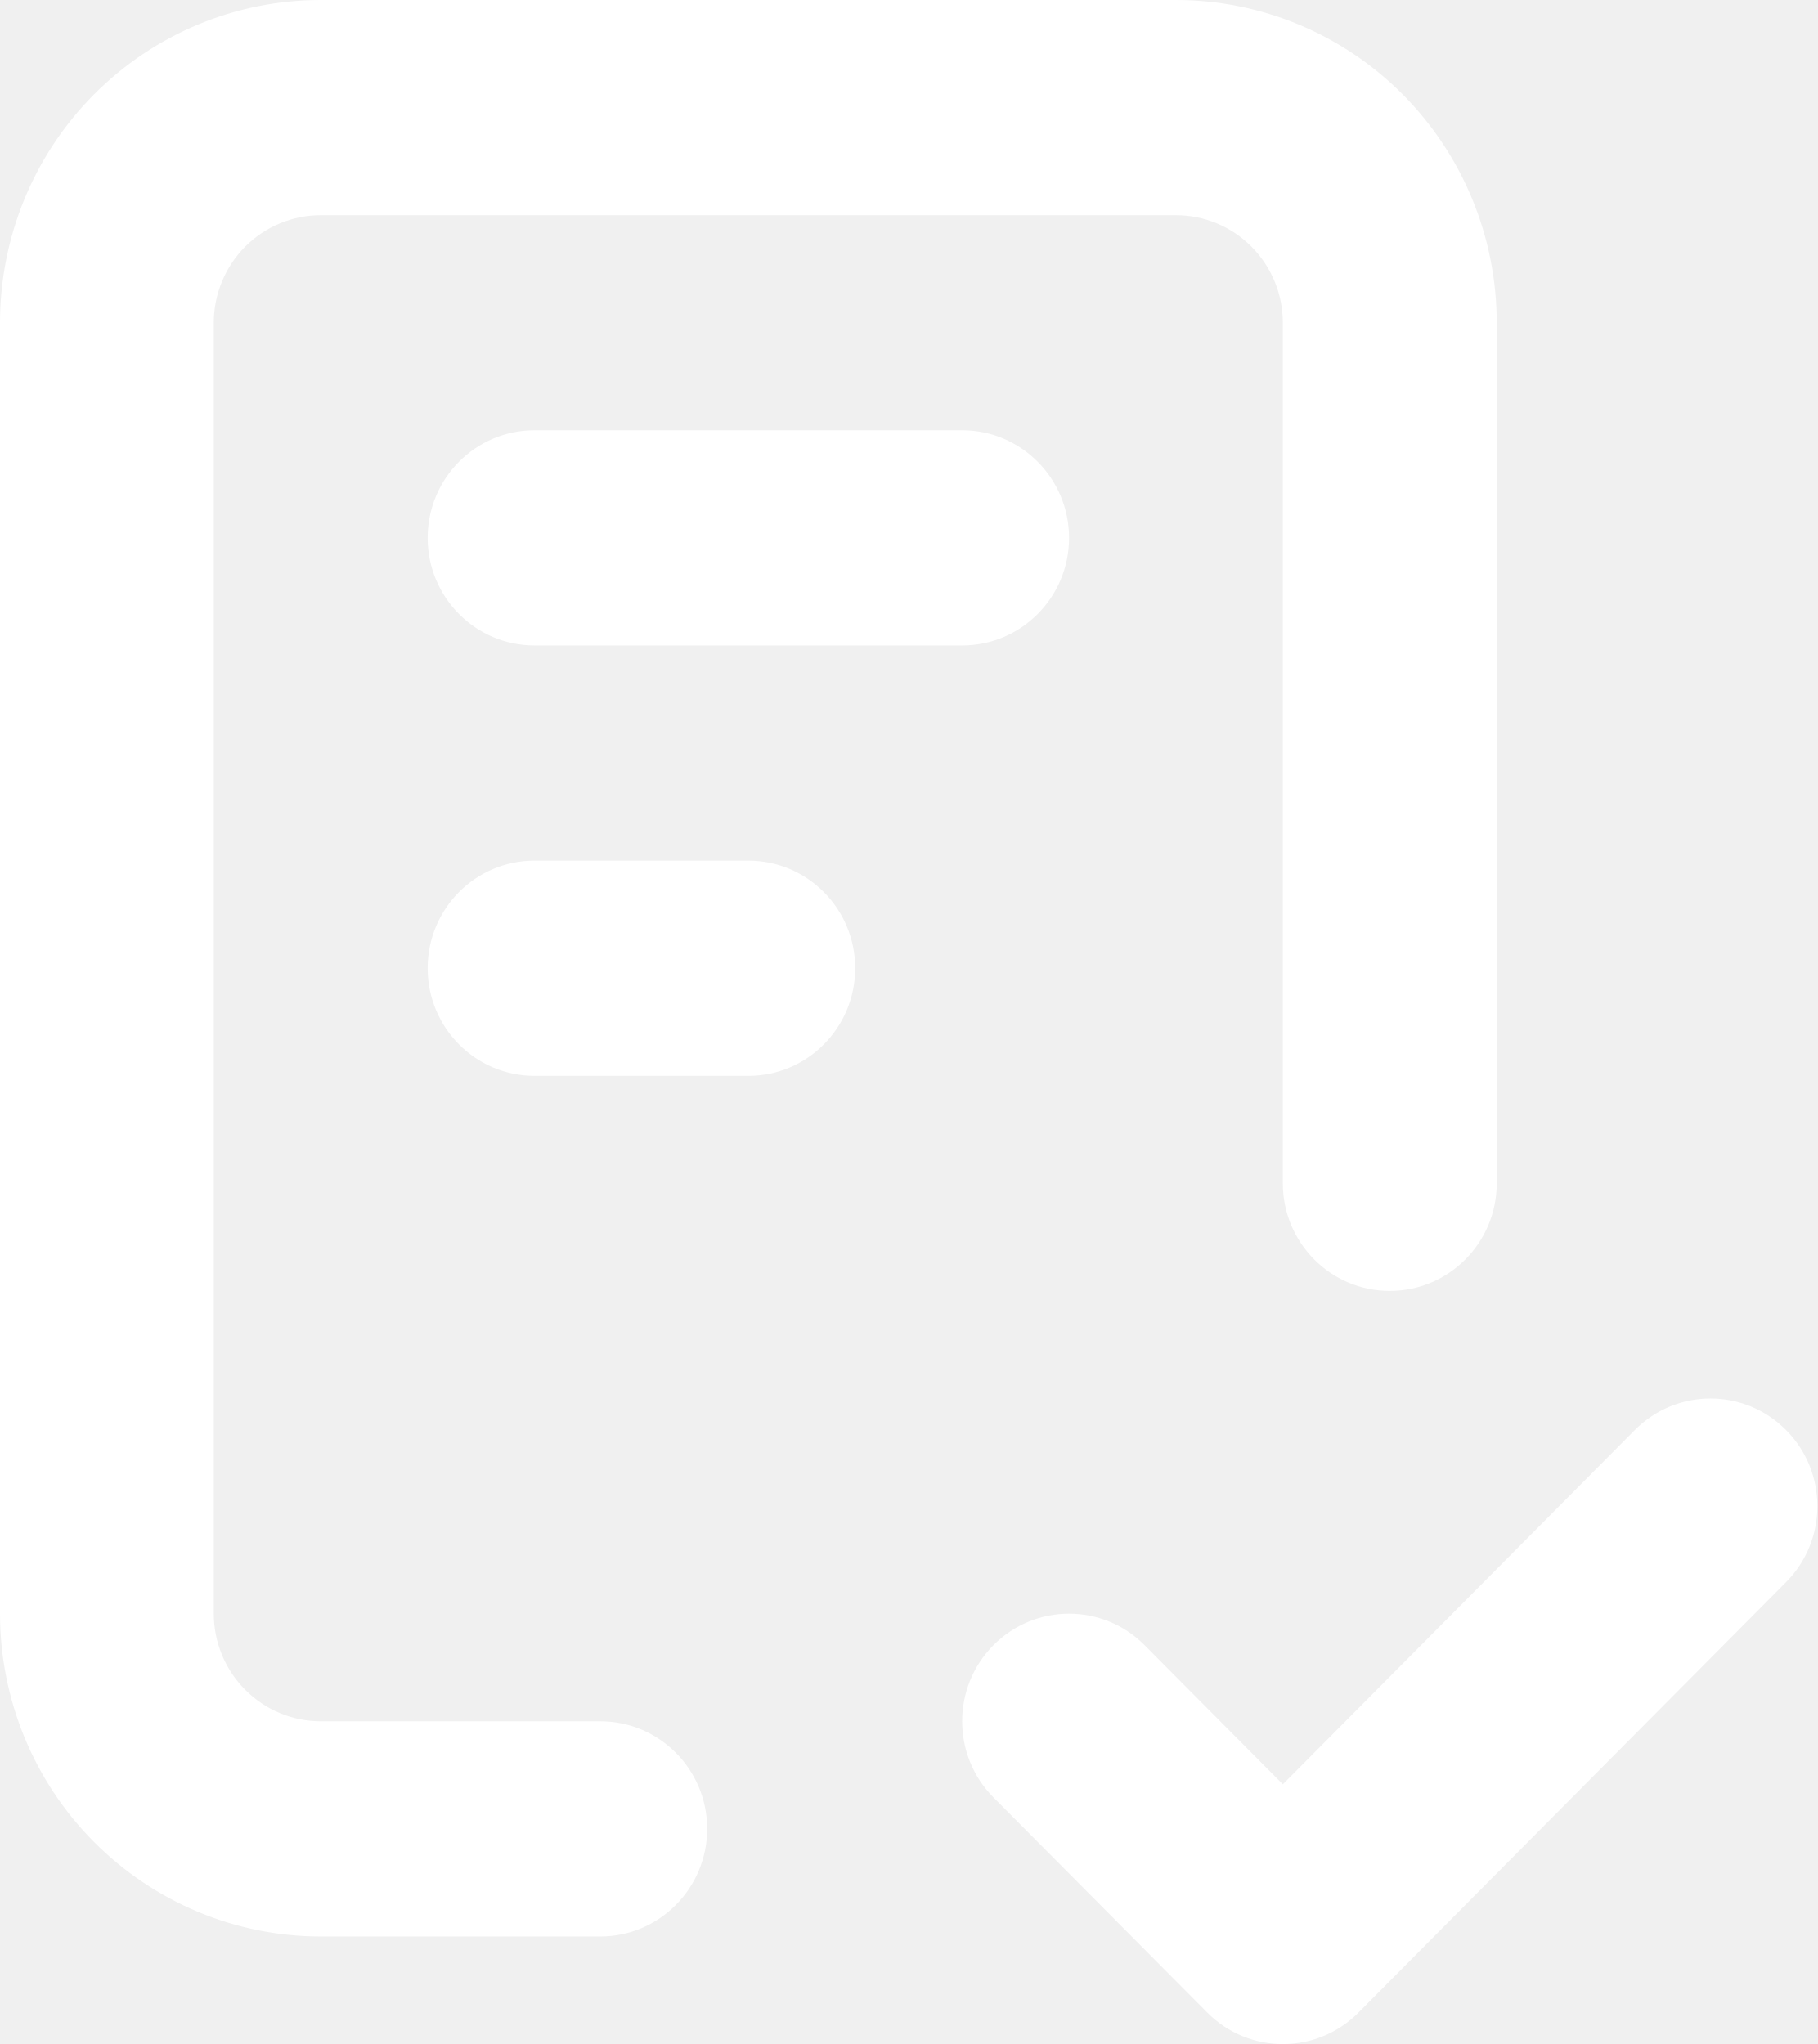
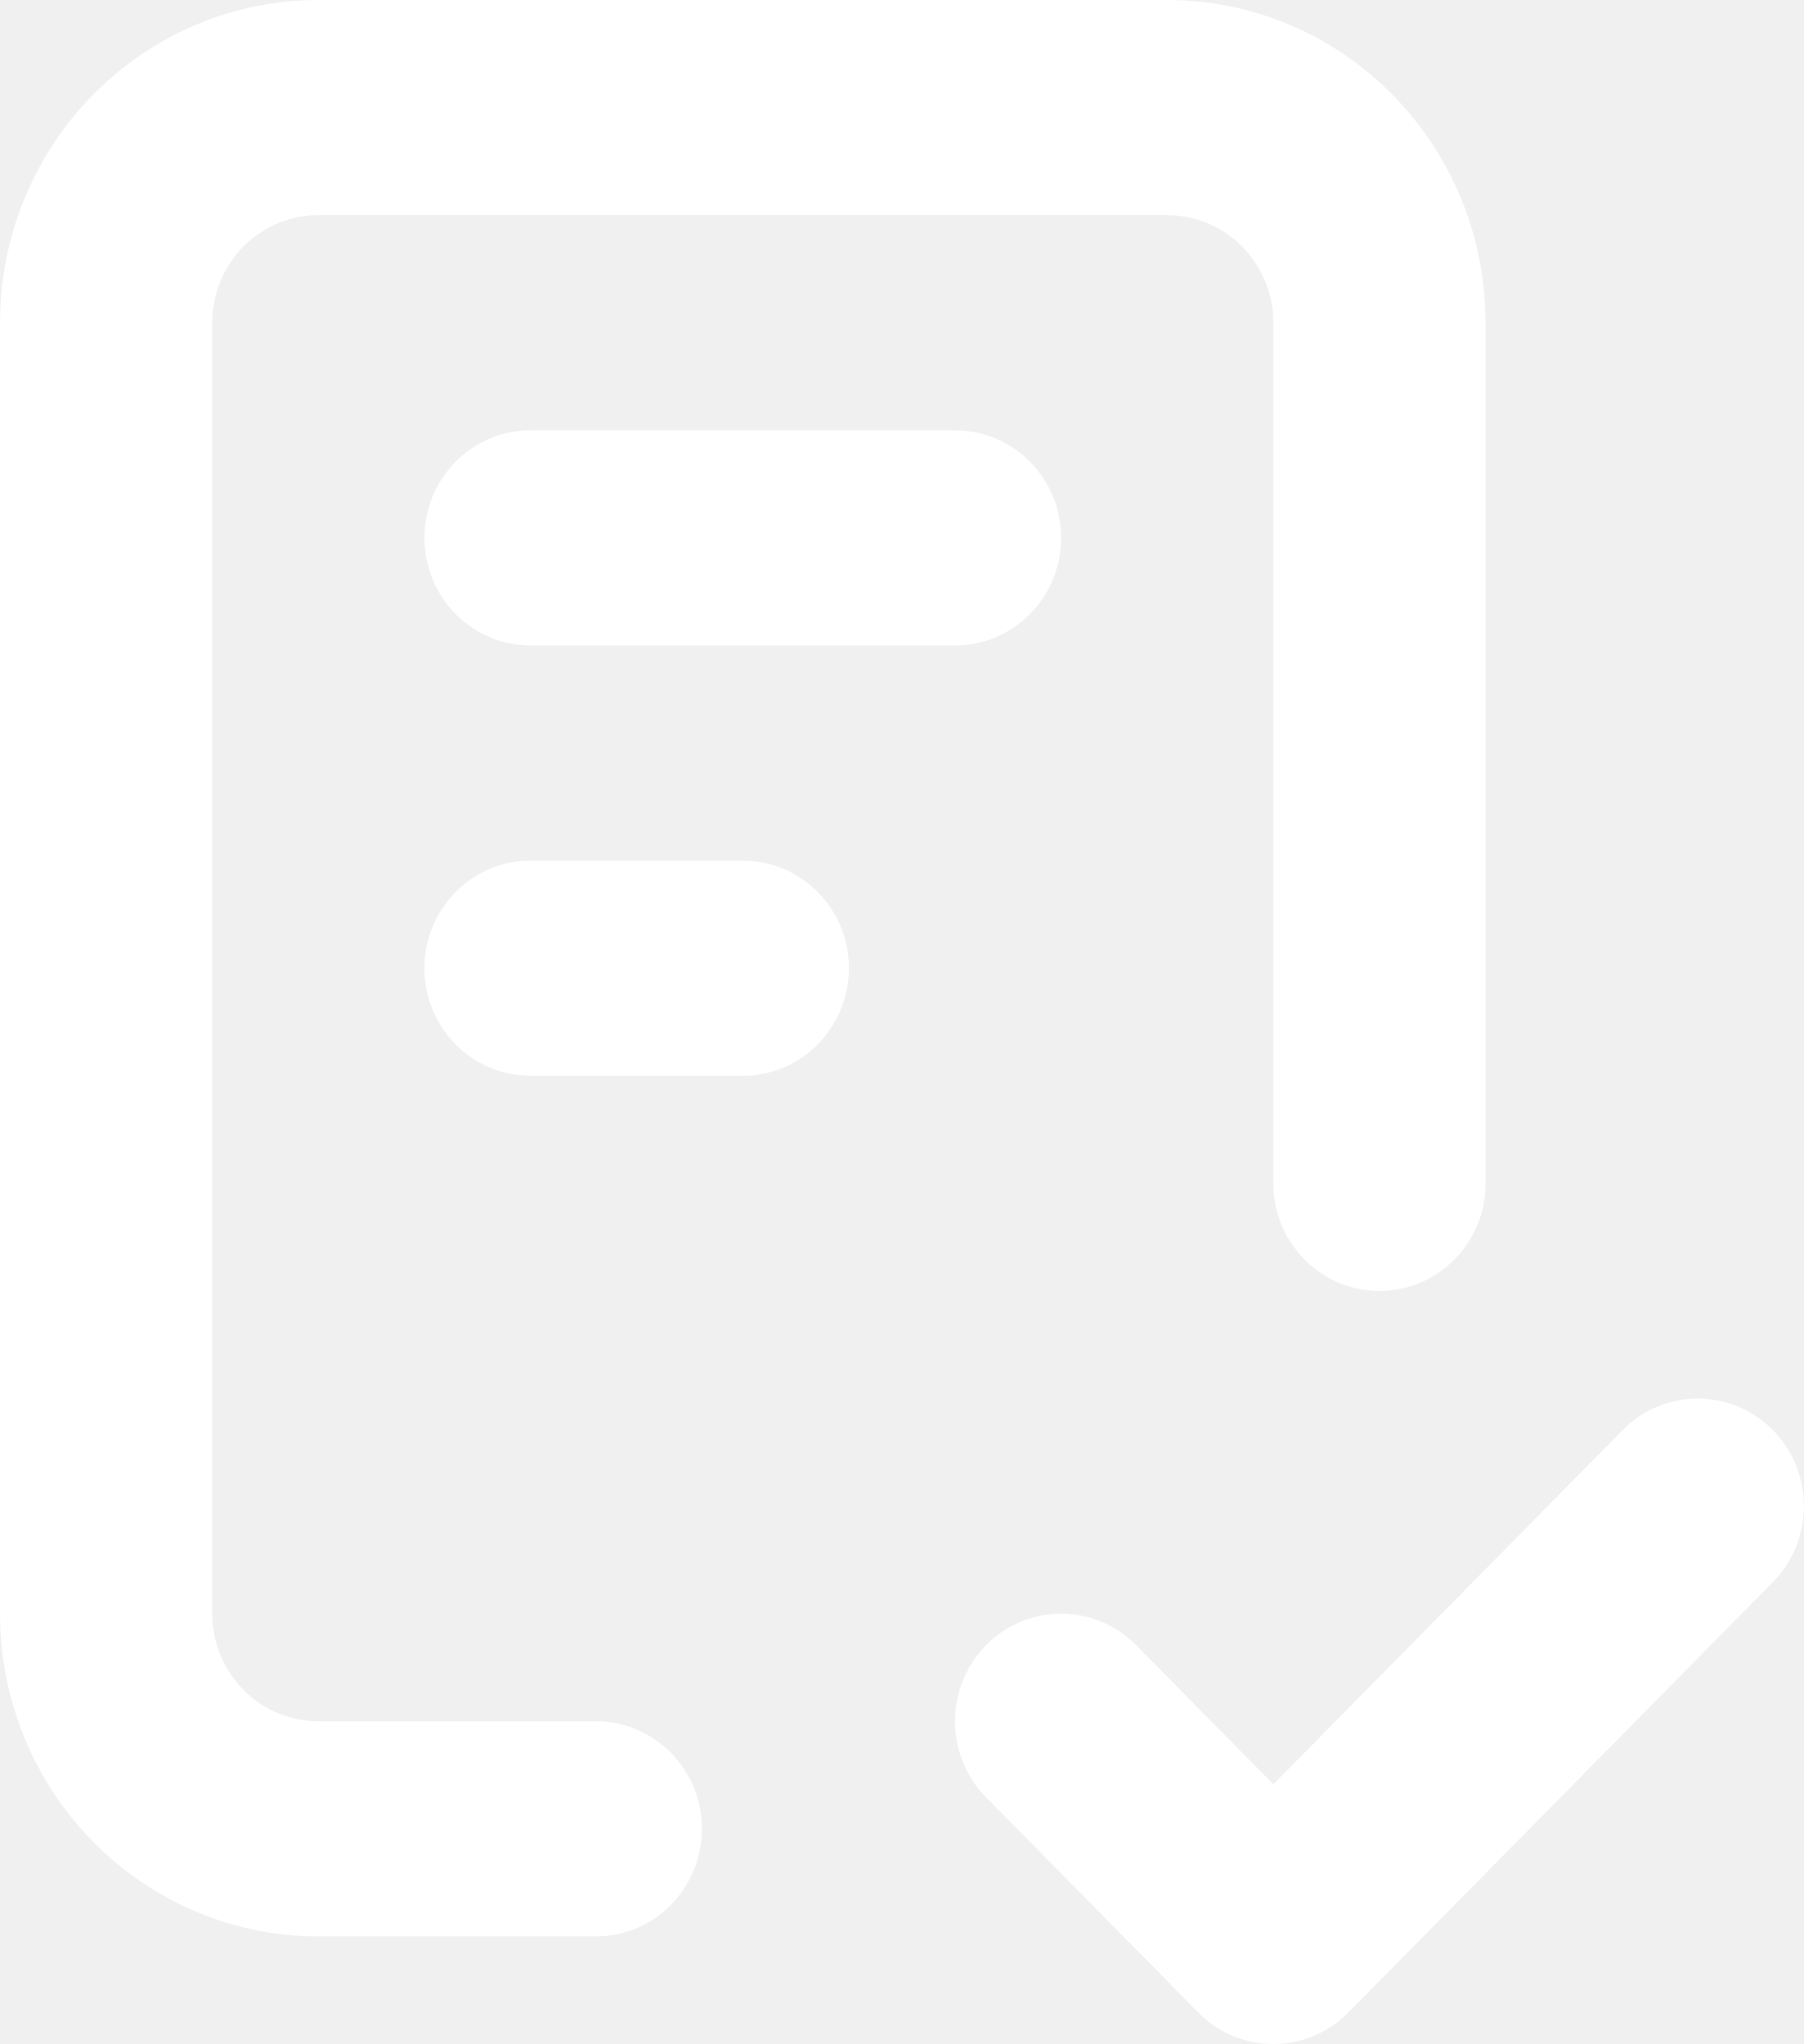
- <svg xmlns="http://www.w3.org/2000/svg" width="16" height="18" viewBox="0 0 16 18" fill="none">
-   <path fill-rule="evenodd" clip-rule="evenodd" d="M2.824 1.895C2.574 1.895 2.335 1.995 2.158 2.172C1.982 2.35 1.882 2.591 1.882 2.842V14.21C1.882 14.462 1.982 14.703 2.158 14.88C2.335 15.058 2.574 15.158 2.824 15.158H5.285C5.804 15.158 6.226 15.582 6.226 16.105C6.226 16.628 5.804 17.053 5.285 17.053H2.824C2.075 17.053 1.357 16.753 0.827 16.22C0.297 15.687 0 14.964 0 14.21V2.842C0 2.088 0.297 1.365 0.827 0.832C1.357 0.299 2.075 0 2.824 0H10.353C11.102 0 11.82 0.299 12.35 0.832C12.879 1.365 13.177 2.088 13.177 2.842V10.421C13.177 10.944 12.755 11.368 12.235 11.368C11.716 11.368 11.294 10.944 11.294 10.421V2.842C11.294 2.591 11.195 2.35 11.018 2.172C10.842 1.995 10.603 1.895 10.353 1.895H2.824ZM3.765 4.737C3.765 4.214 4.186 3.789 4.706 3.789H8.471C8.99 3.789 9.412 4.214 9.412 4.737C9.412 5.26 8.99 5.684 8.471 5.684H4.706C4.186 5.684 3.765 5.26 3.765 4.737ZM3.765 8.526C3.765 8.003 4.186 7.579 4.706 7.579H6.588C7.108 7.579 7.529 8.003 7.529 8.526C7.529 9.05 7.108 9.474 6.588 9.474H4.706C4.186 9.474 3.765 9.05 3.765 8.526ZM15.724 12.593C16.092 12.963 16.092 13.563 15.724 13.933L11.96 17.723C11.592 18.093 10.996 18.093 10.629 17.723L8.746 15.828C8.379 15.458 8.379 14.858 8.746 14.488C9.114 14.118 9.71 14.118 10.077 14.488L11.294 15.713L14.393 12.593C14.761 12.223 15.357 12.223 15.724 12.593Z" fill="white" />
+ <svg xmlns="http://www.w3.org/2000/svg" width="45" height="51" viewBox="0 0 45 51" fill="none">
+   <path fill-rule="evenodd" clip-rule="evenodd" d="M7.941 5.368C7.239 5.368 6.566 5.651 6.069 6.155C5.573 6.658 5.294 7.341 5.294 8.053V40.263C5.294 40.975 5.573 41.658 6.069 42.161C6.566 42.665 7.239 42.947 7.941 42.947H14.863C16.325 42.947 17.51 44.149 17.51 45.632C17.51 47.114 16.325 48.316 14.863 48.316H7.941C5.835 48.316 3.815 47.467 2.326 45.957C0.837 44.447 0 42.399 0 40.263V8.053C0 5.917 0.837 3.869 2.326 2.359C3.815 0.848 5.835 0 7.941 0H29.118C31.224 0 33.244 0.848 34.733 2.359C36.222 3.869 37.059 5.917 37.059 8.053V29.526C37.059 31.009 35.874 32.211 34.412 32.211C32.95 32.211 31.765 31.009 31.765 29.526V8.053C31.765 7.341 31.486 6.658 30.989 6.155C30.493 5.651 29.82 5.368 29.118 5.368H7.941ZM10.588 13.421C10.588 11.939 11.773 10.737 13.235 10.737H23.823C25.285 10.737 26.471 11.939 26.471 13.421C26.471 14.903 25.285 16.105 23.823 16.105H13.235C11.773 16.105 10.588 14.903 10.588 13.421ZM10.588 24.158C10.588 22.675 11.773 21.474 13.235 21.474H18.529C19.991 21.474 21.177 22.675 21.177 24.158C21.177 25.64 19.991 26.842 18.529 26.842H13.235C11.773 26.842 10.588 25.64 10.588 24.158ZM44.225 35.681C45.258 36.729 45.258 38.429 44.225 39.477L33.636 50.214C32.603 51.262 30.927 51.262 29.893 50.214L24.599 44.845C23.565 43.797 23.565 42.098 24.599 41.049C25.633 40.001 27.309 40.001 28.342 41.049L31.765 44.52L40.481 35.681C41.515 34.633 43.191 34.633 44.225 35.681Z" fill="white" />
</svg>
